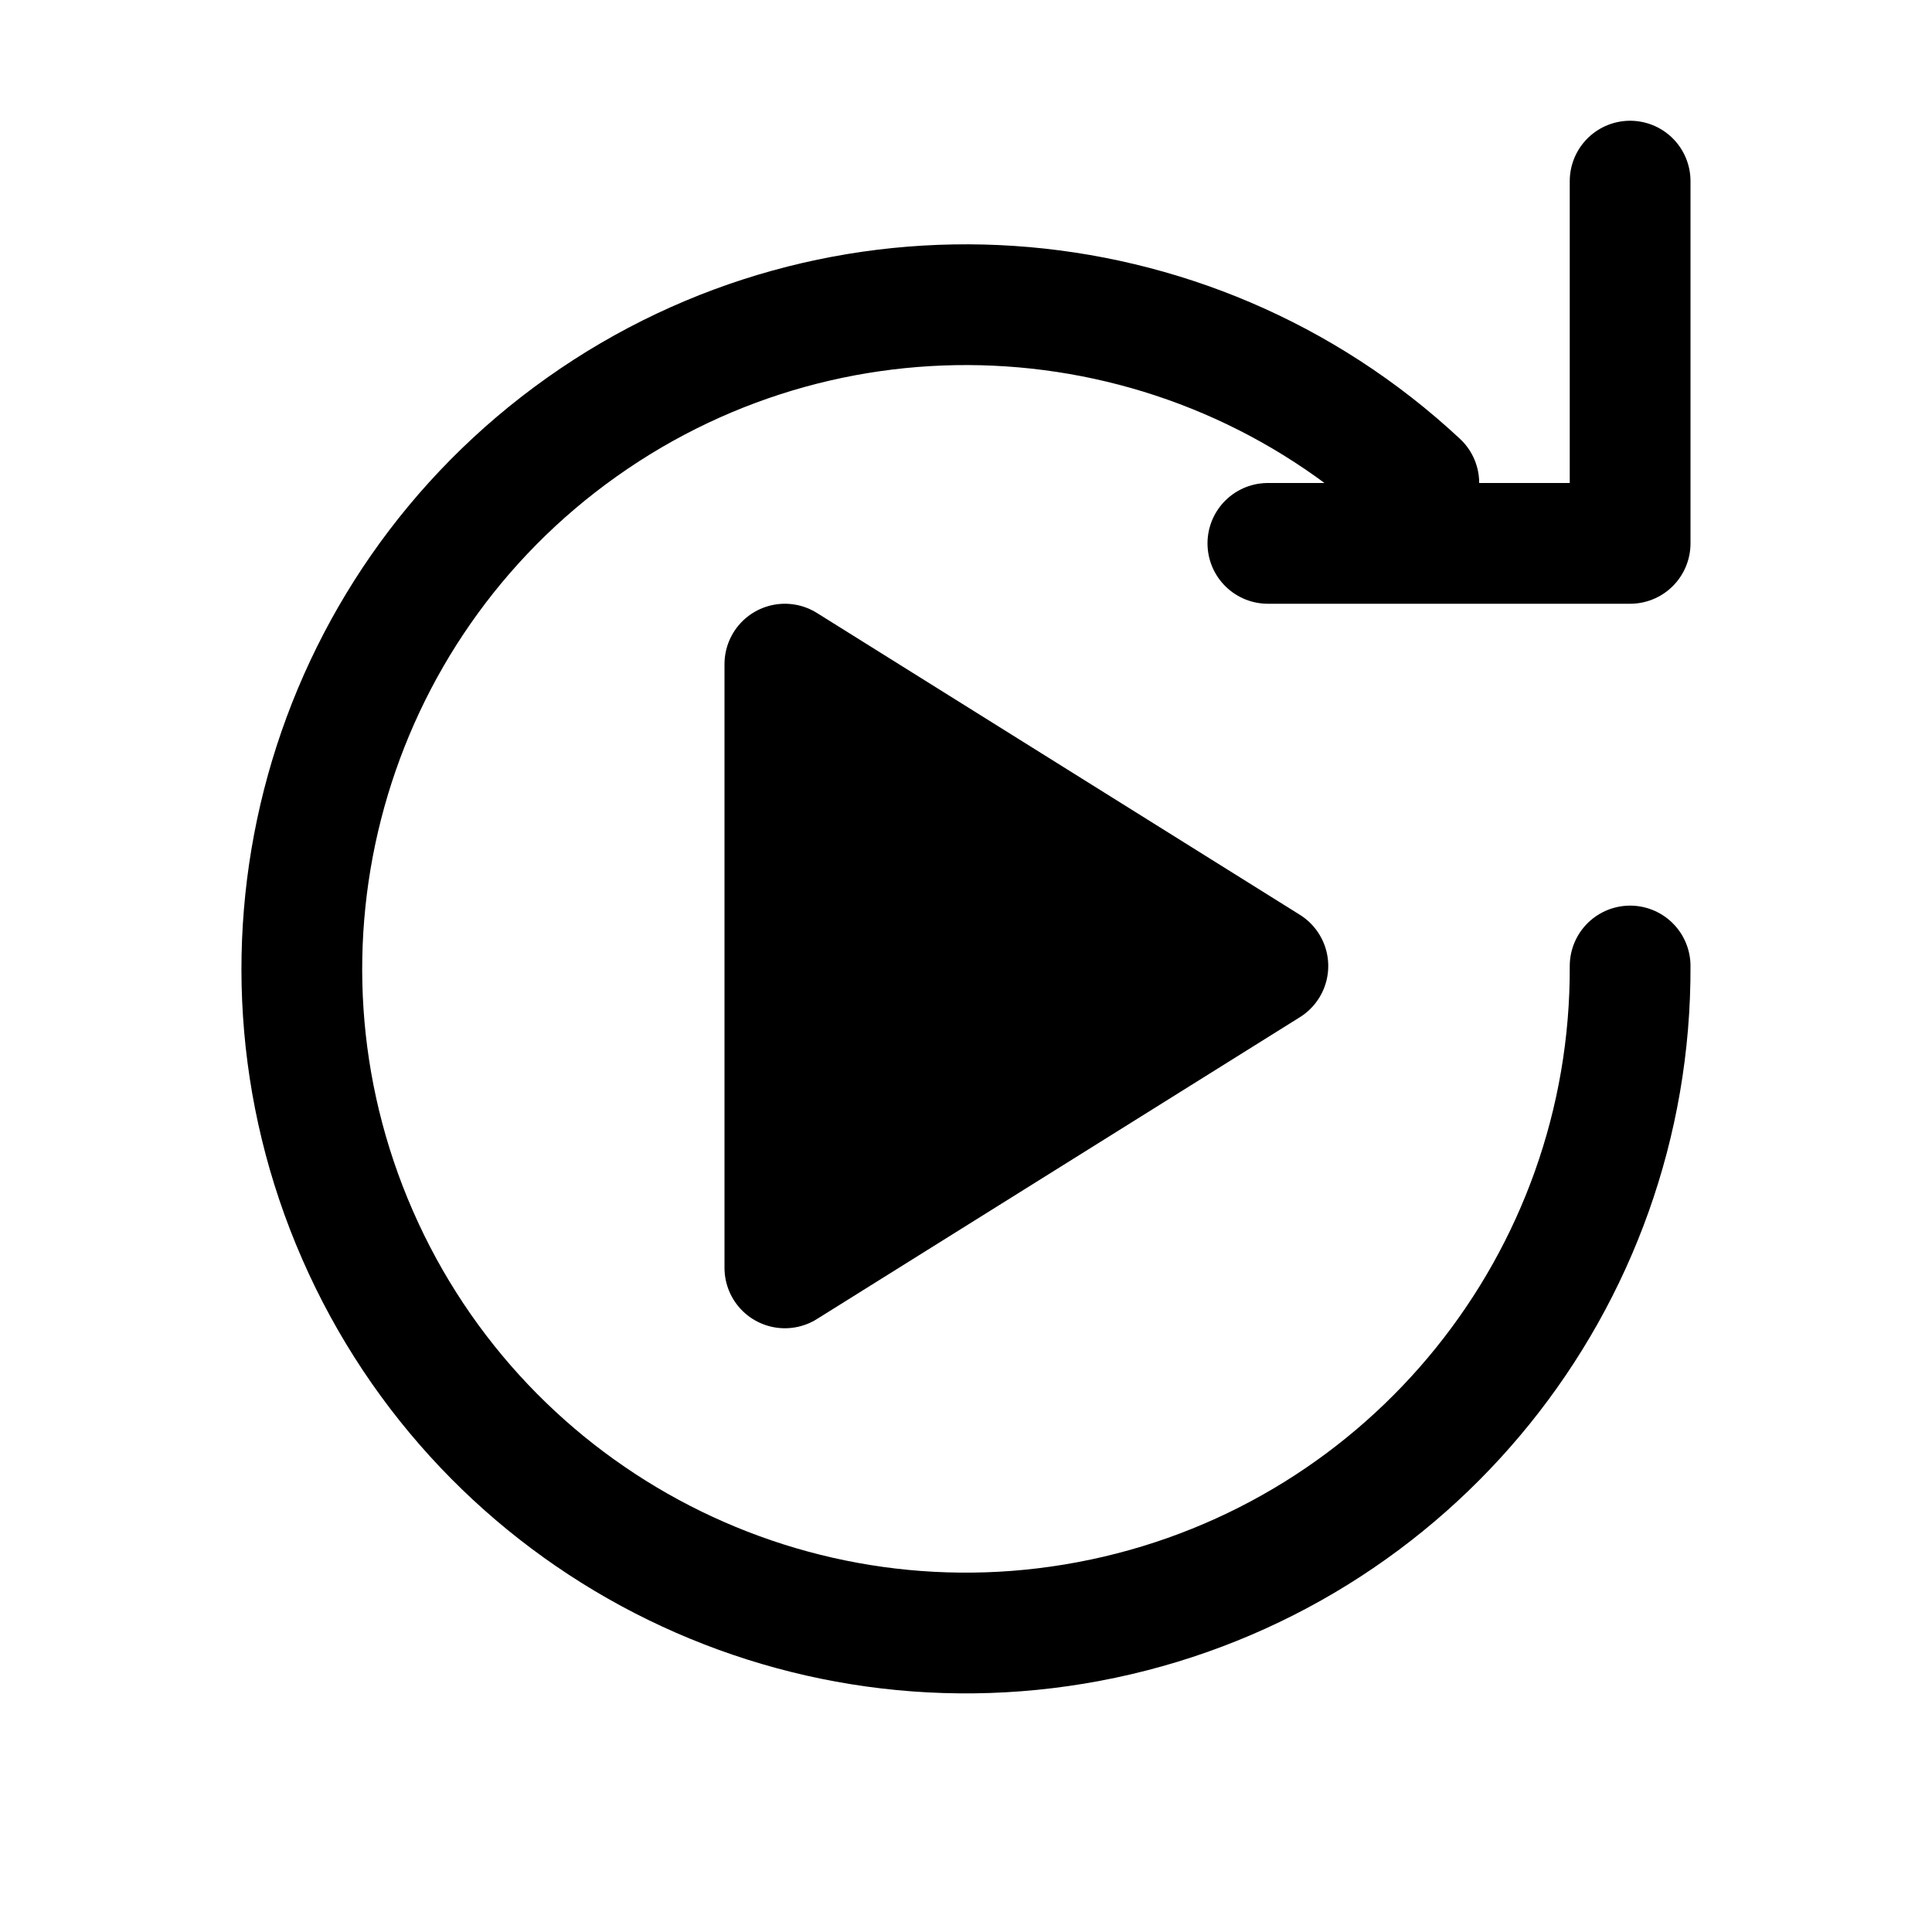
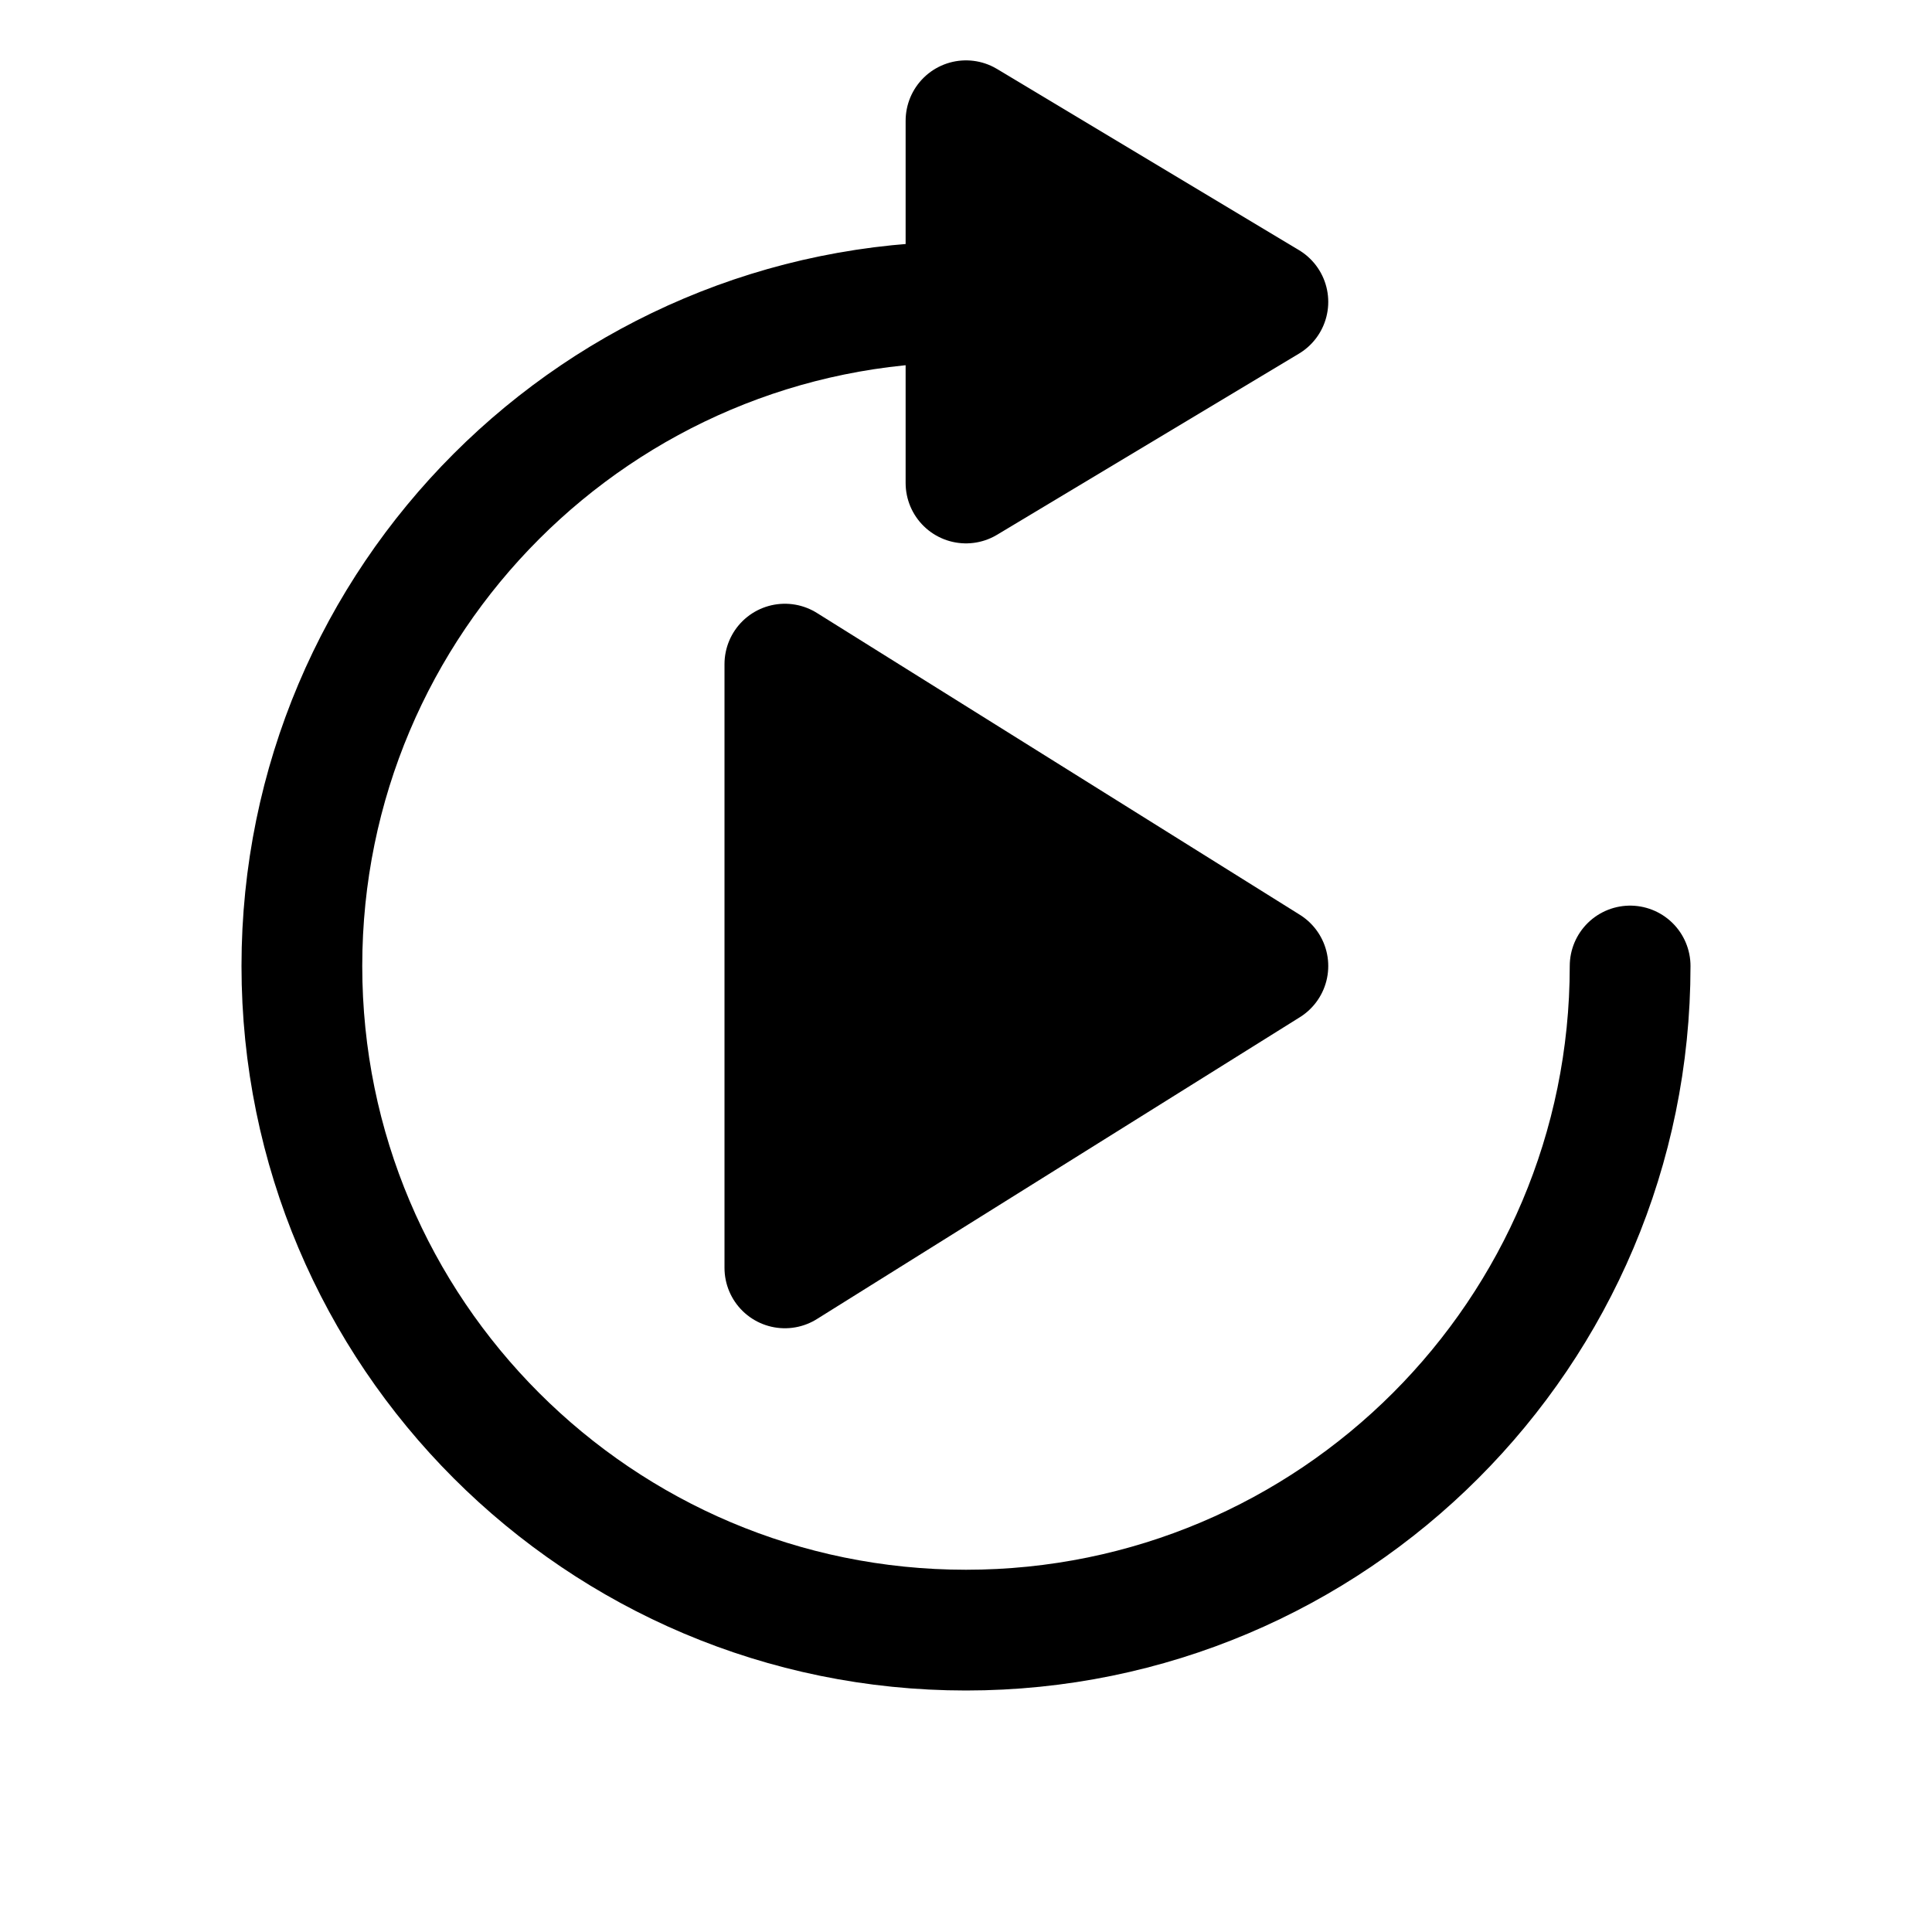
<svg xmlns="http://www.w3.org/2000/svg" width="16" height="16" viewBox="0 0 16 16" fill="none" stroke="currentColor" stroke-width="1" stroke-linecap="round" stroke-linejoin="round">
-   <path d="M13.5 8a5.5 5.5 0 1 1-1.75-4" />
-   <path d="M13.5 1.5v3h-3" />
+   <path d="M13.5 8a5.5 5.5 0 1 1-5.5-5.5" />
+   <path d="M8 1l2.5 1.5L8 4z" fill="currentColor" />
  <g id="accent">
    <path d="M6.5 5.5v5l4-2.5z" fill="currentColor" />
  </g>
</svg>
